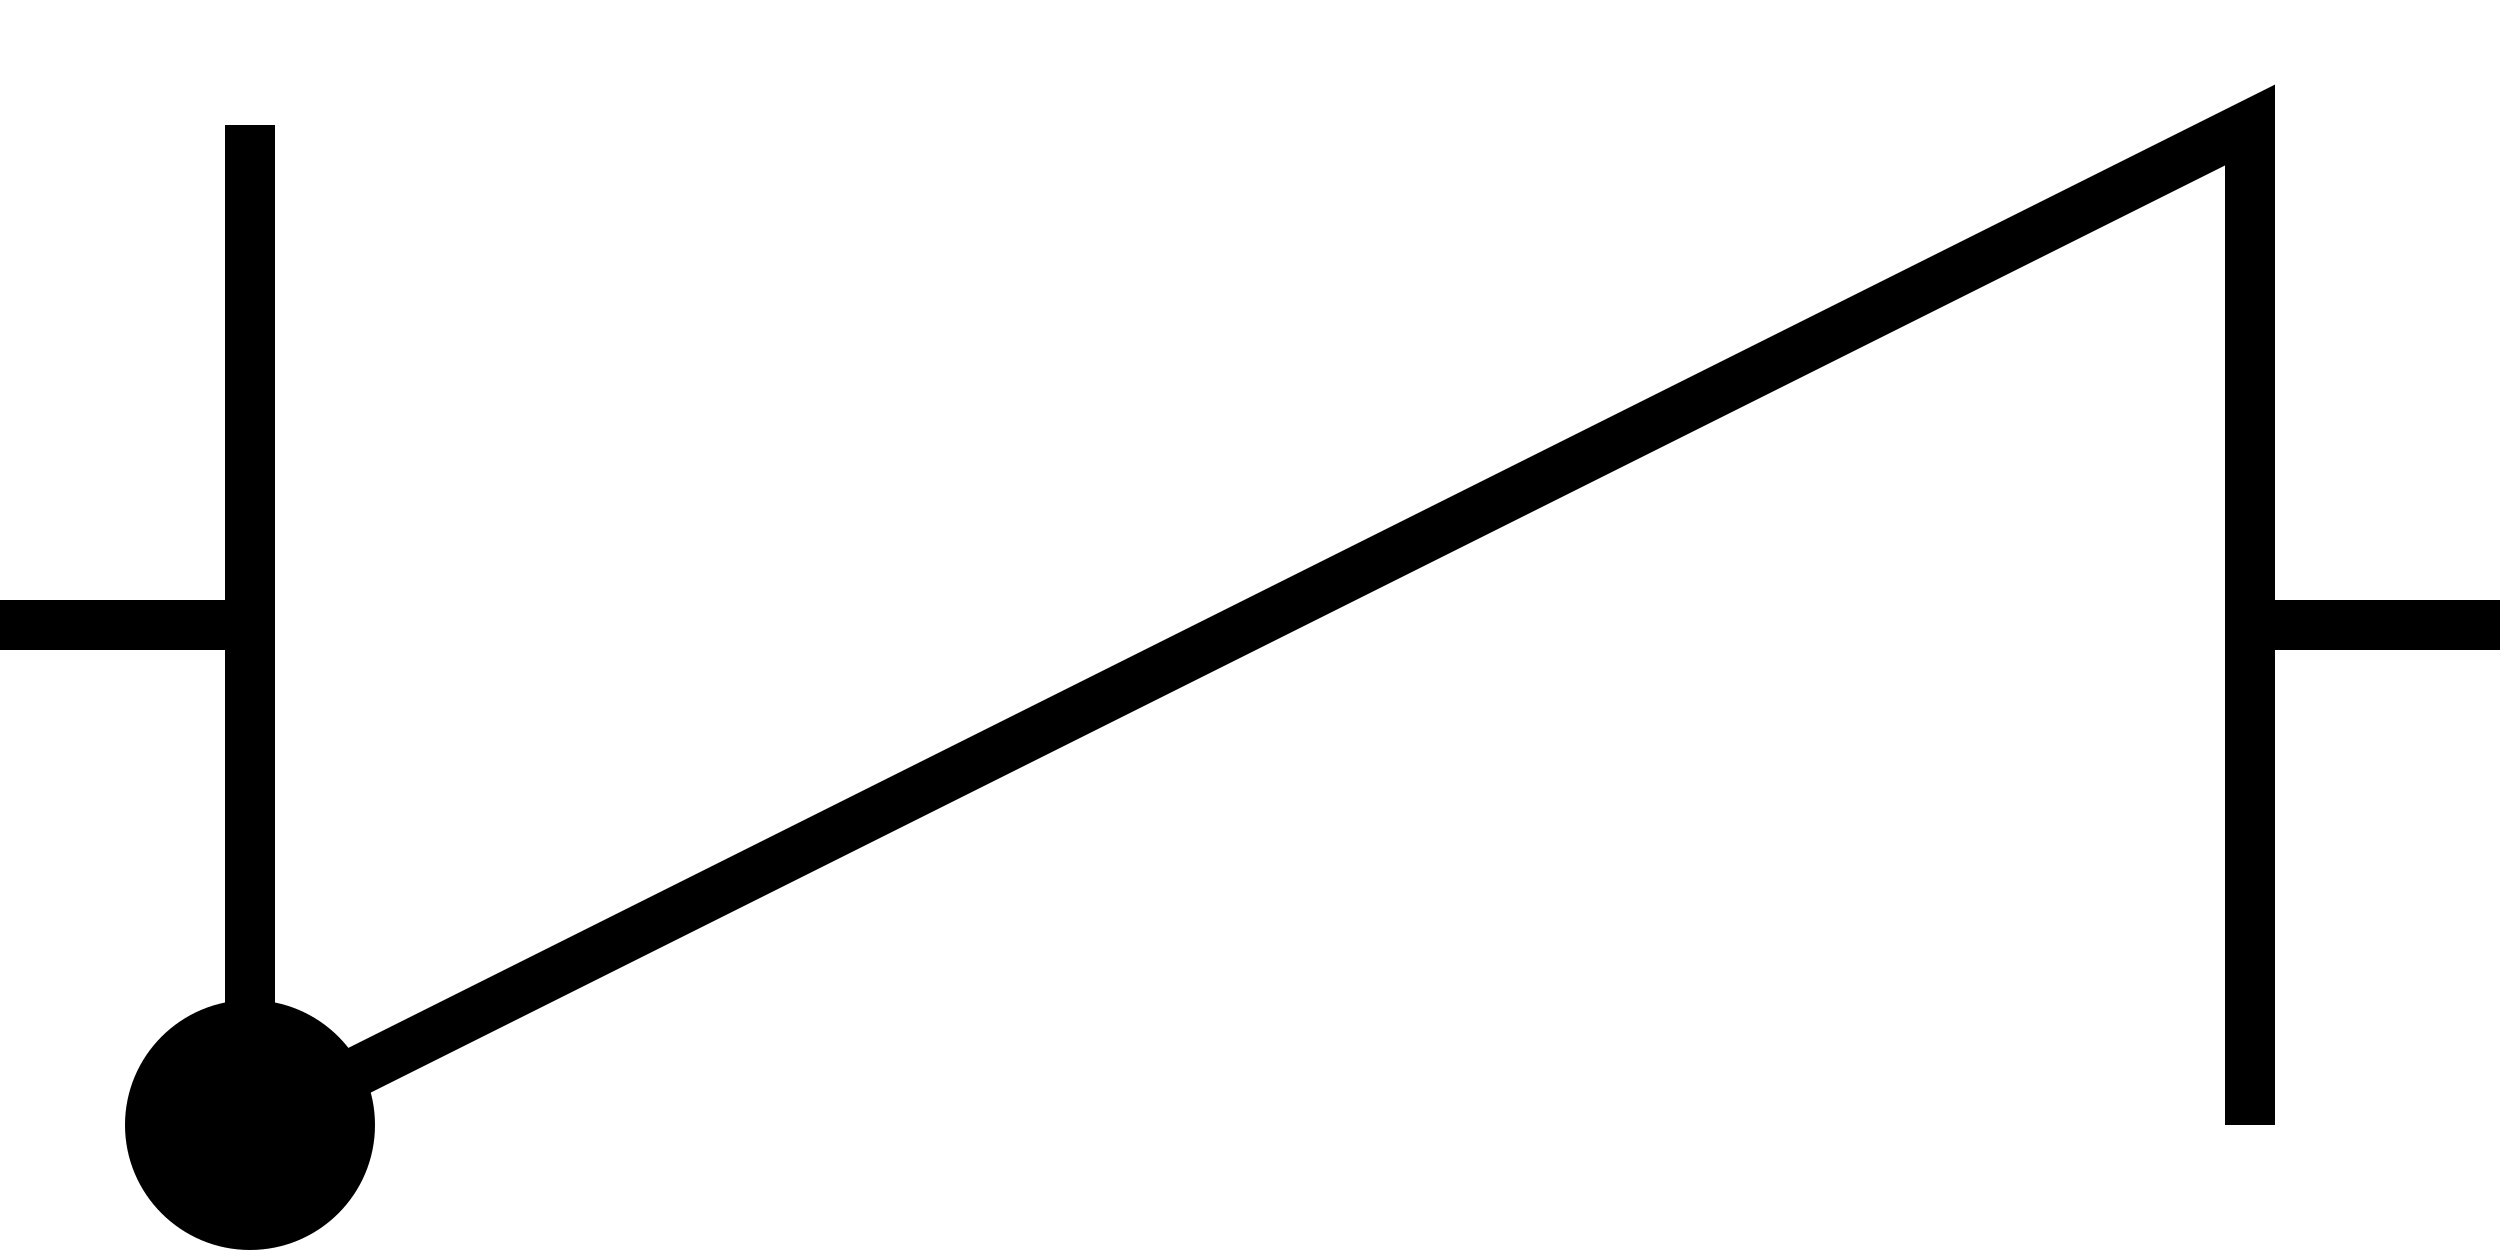
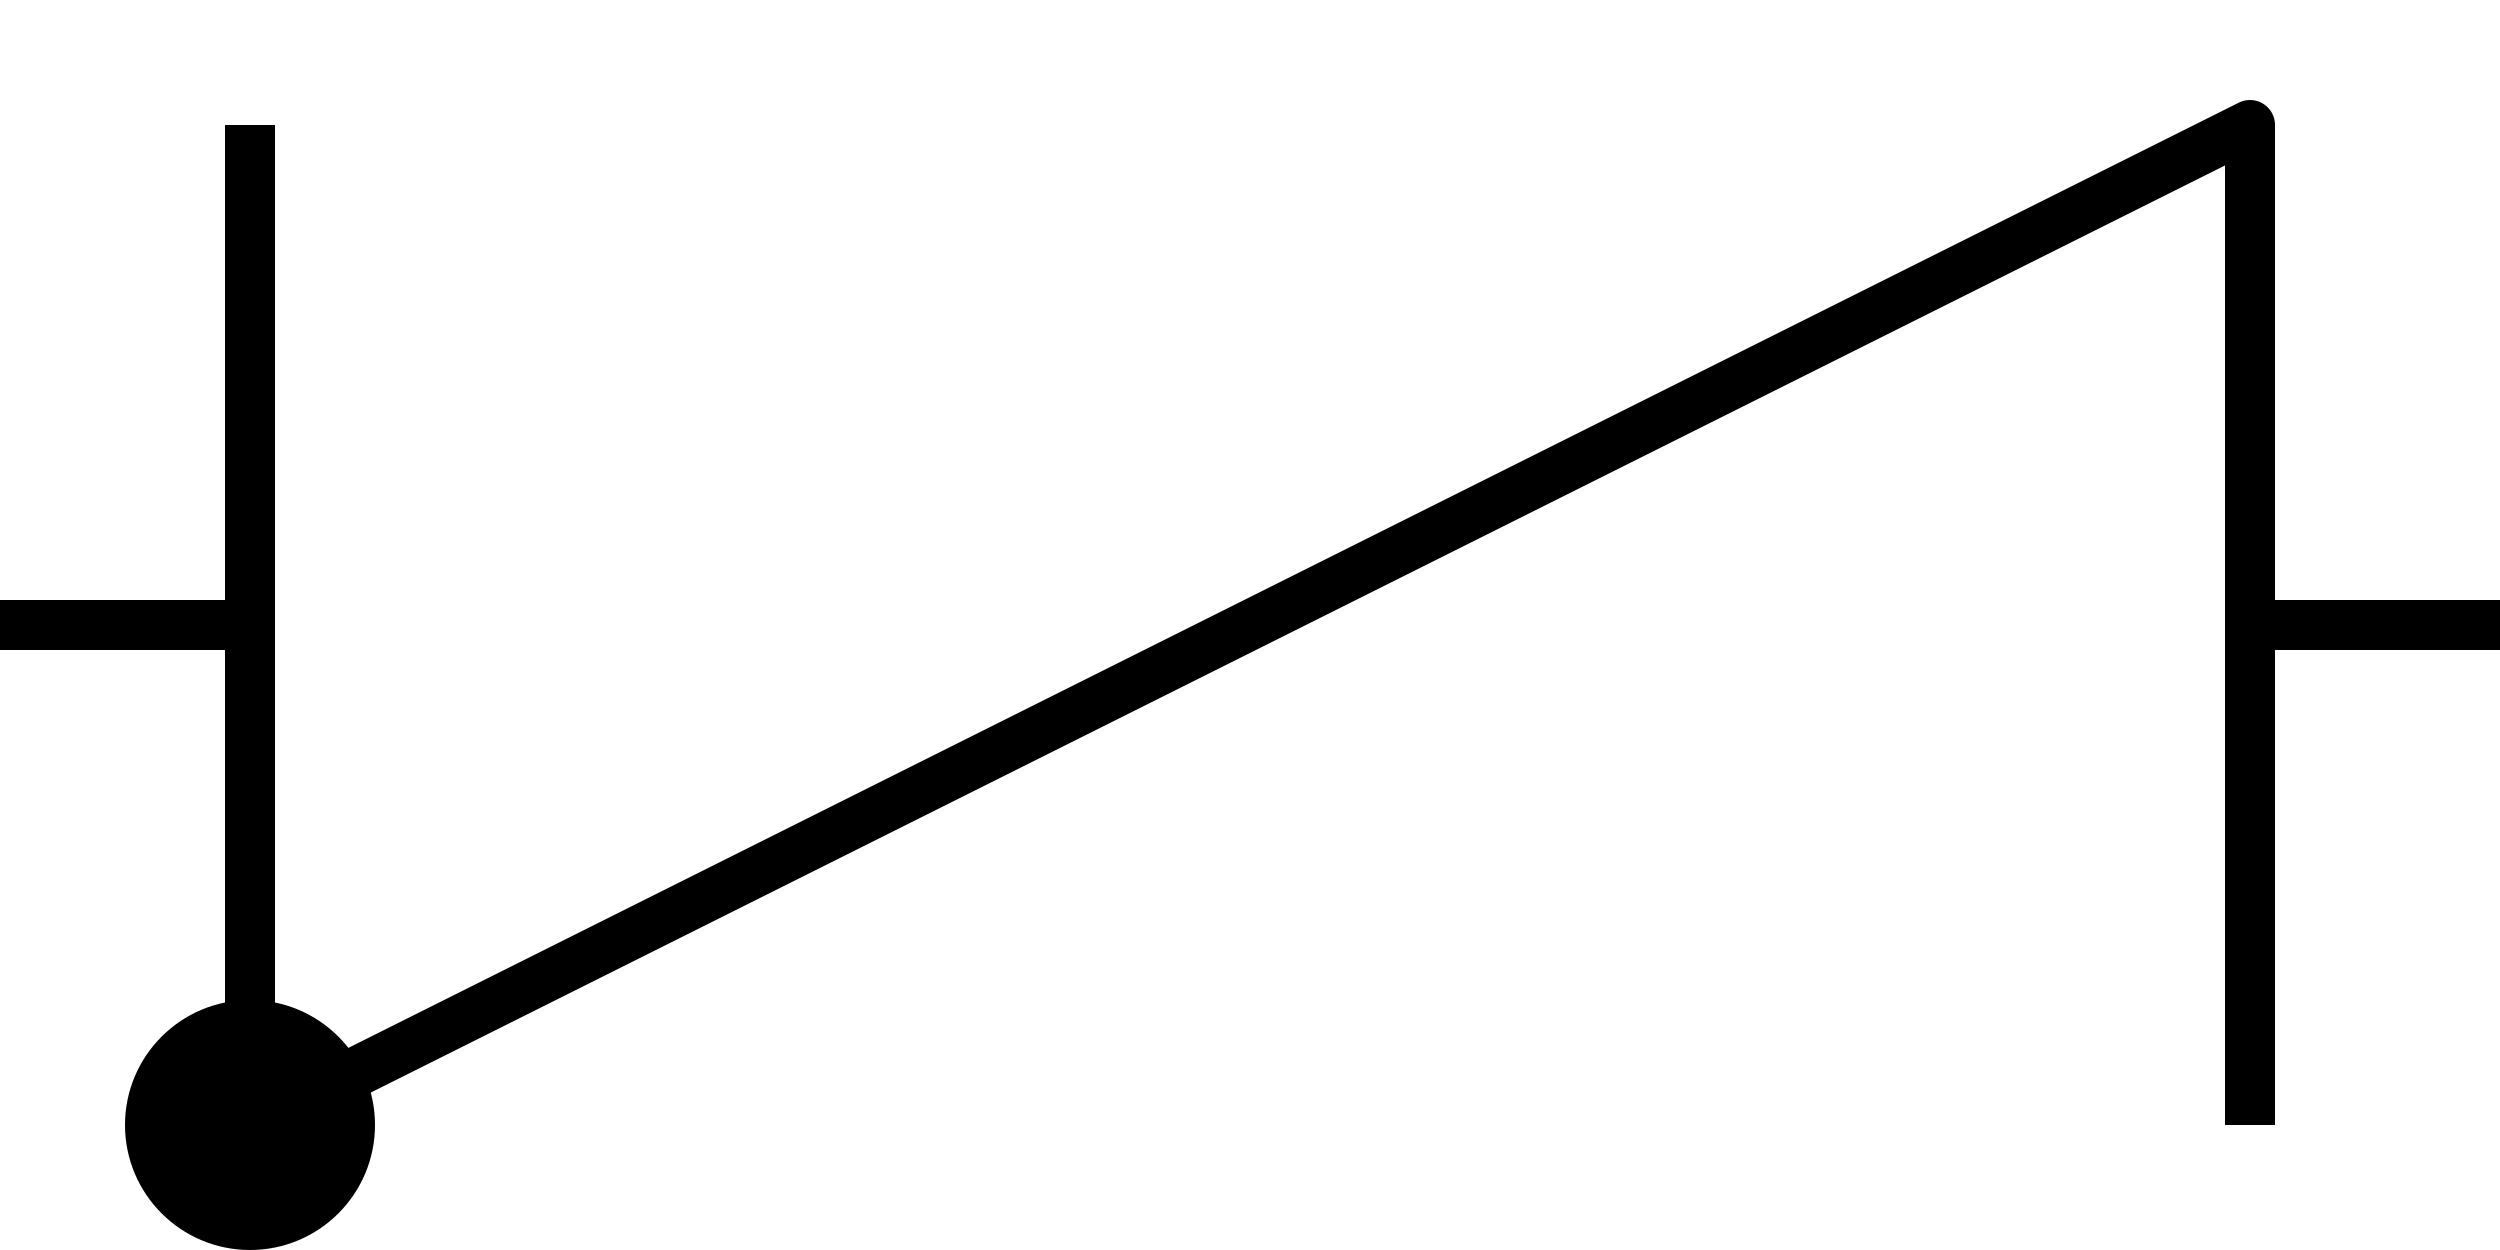
<svg xmlns="http://www.w3.org/2000/svg" width="10" height="5" version="1.1" id="svg1">
-   <defs id="defs1">
-     </defs>
+   <defs id="defs1" />
  <circle style="fill:#000000;stroke:none" id="path2" cx="1" cy="4.5" r="0.5" />
  <path fill="none" stroke="#000000" d="m 9,2.5 h 1 z" id="path1-5-2" style="stroke-width:0.2;stroke-dasharray:none" />
  <path fill="none" stroke="#000000" d="M 0,2.5 H 1 Z" id="path1-5" style="stroke-width:0.2;stroke-dasharray:none" />
-   <path fill="none" stroke="#000000" d="m 1,0.5 v 4 l 8,-4 v 4" id="path1" style="stroke-width:0.2;stroke-dasharray:none" />
+   <path fill="none" stroke="#000000" d="m 1,0.5 v 4 l 8,-4 v 4" id="path1" style="stroke-width:0.2;stroke-dasharray:none;stroke-linejoin:round" />
</svg>
